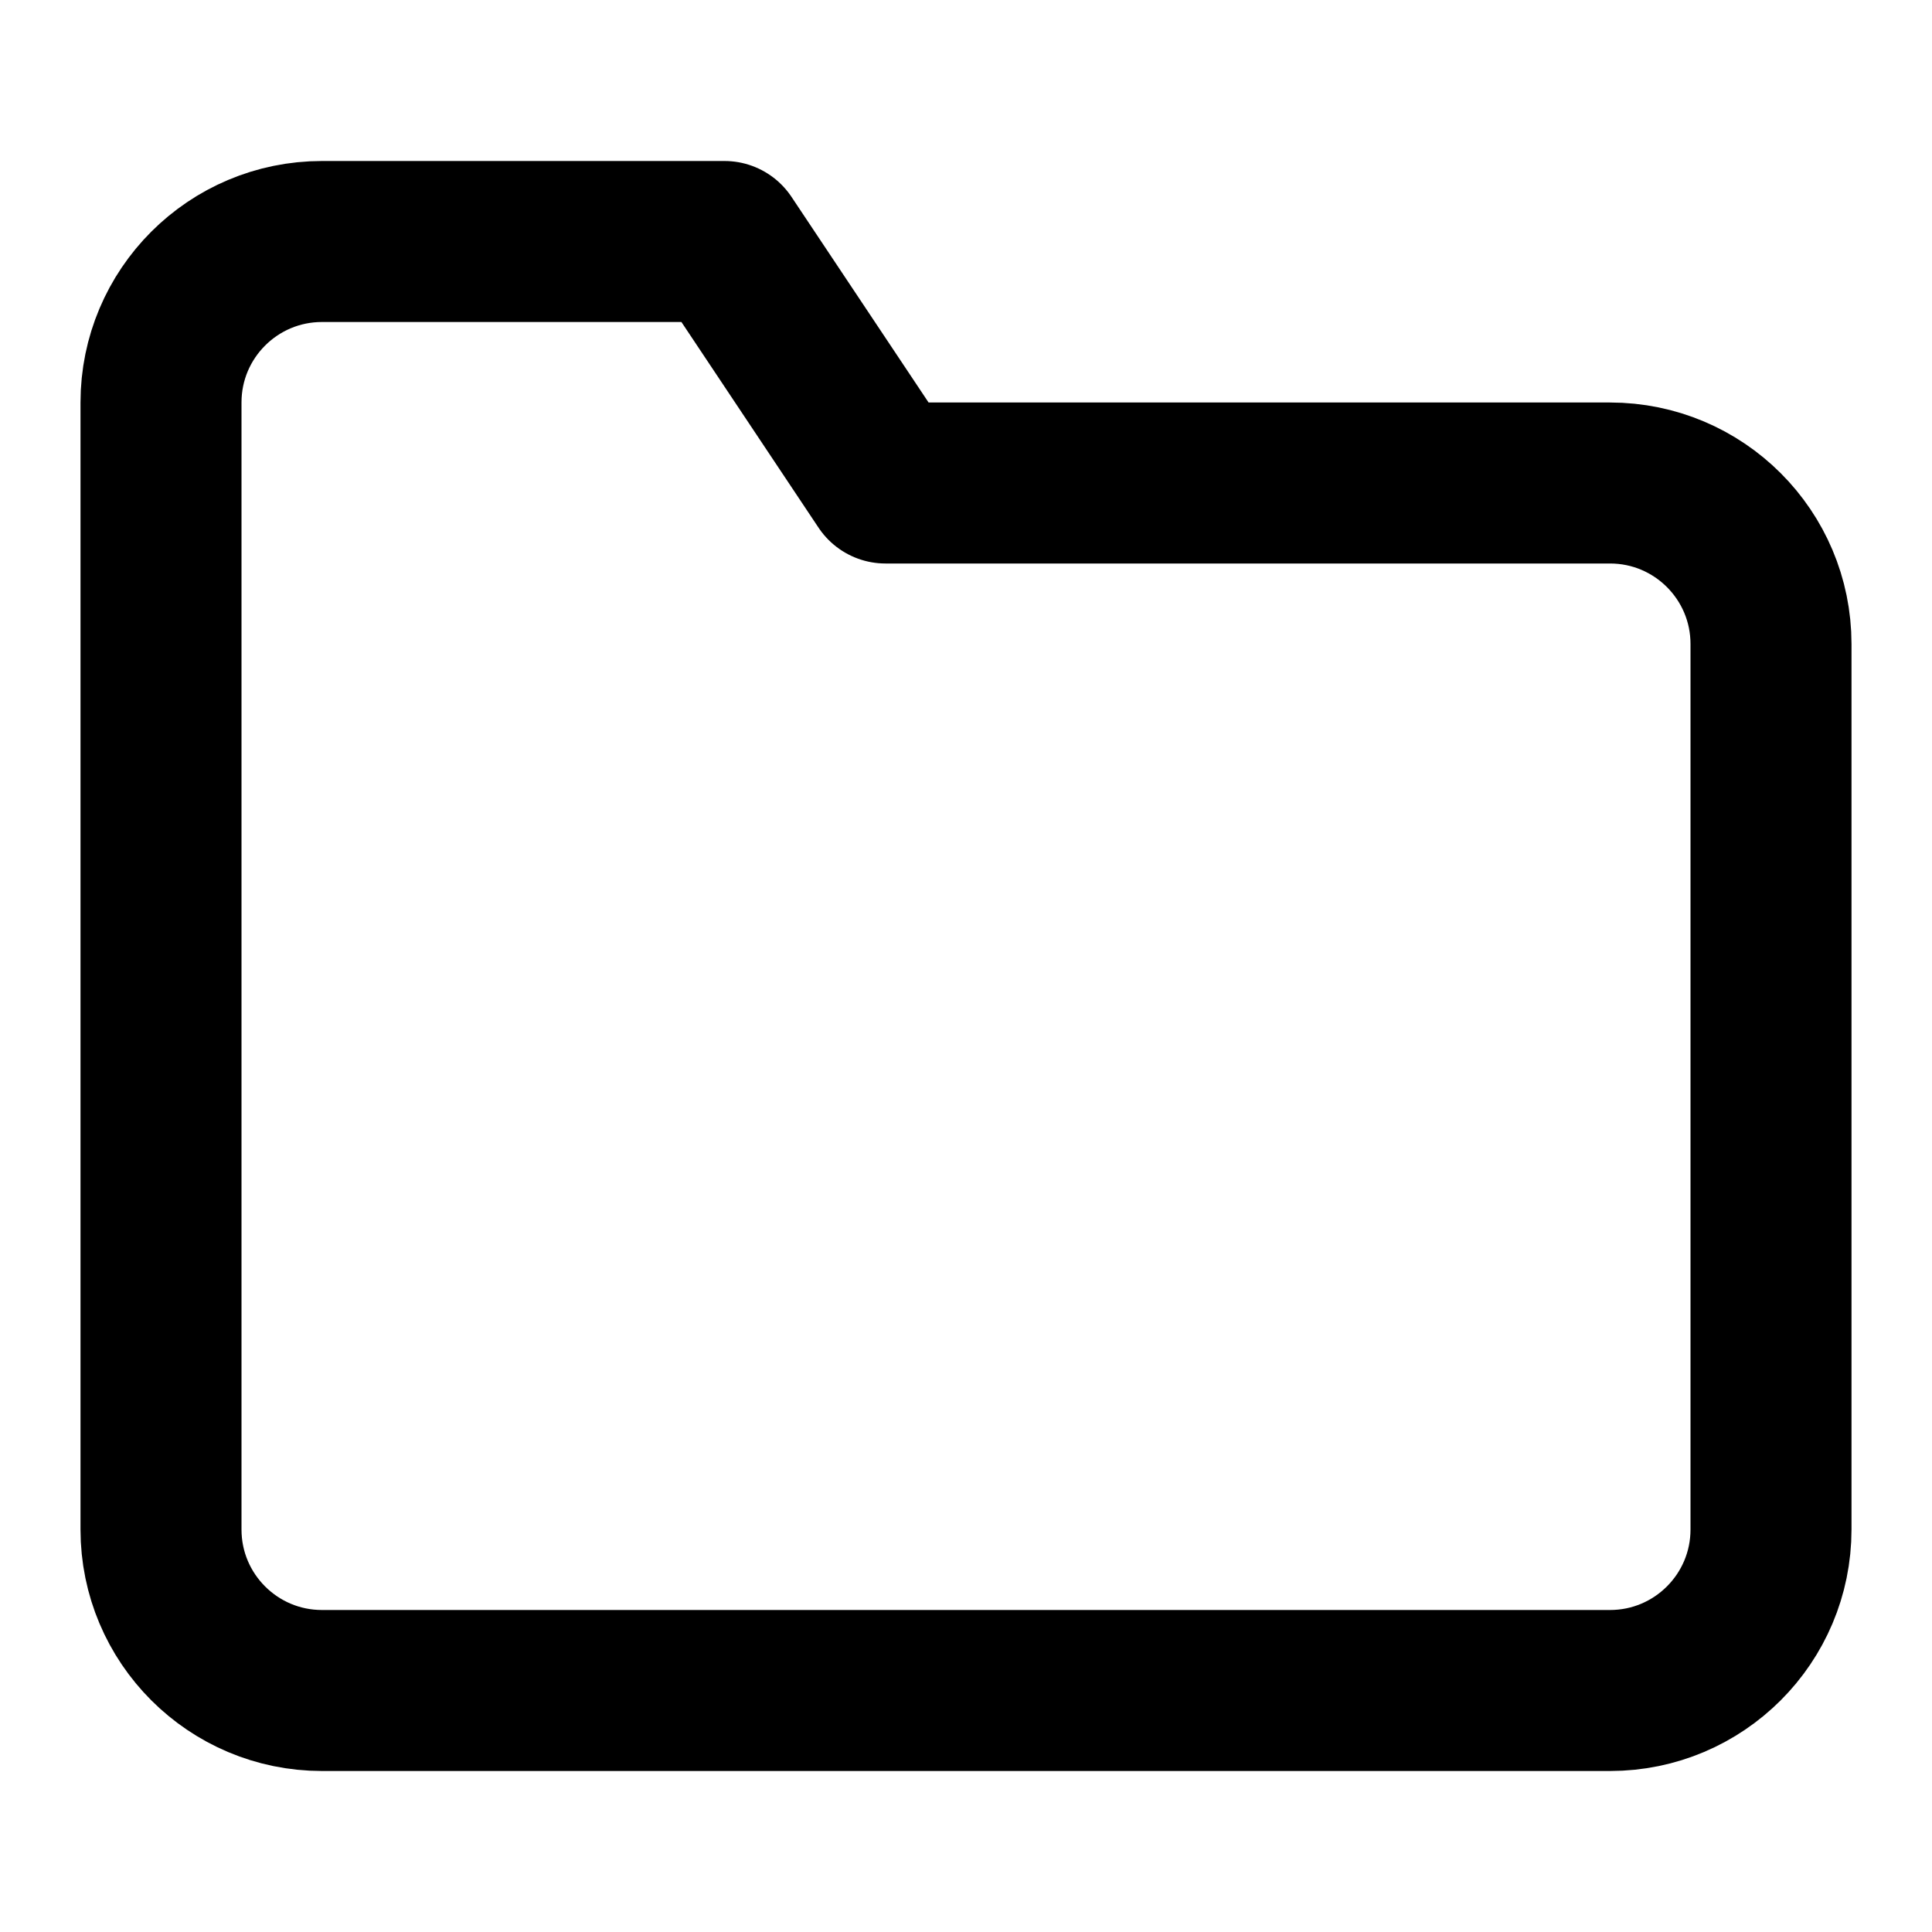
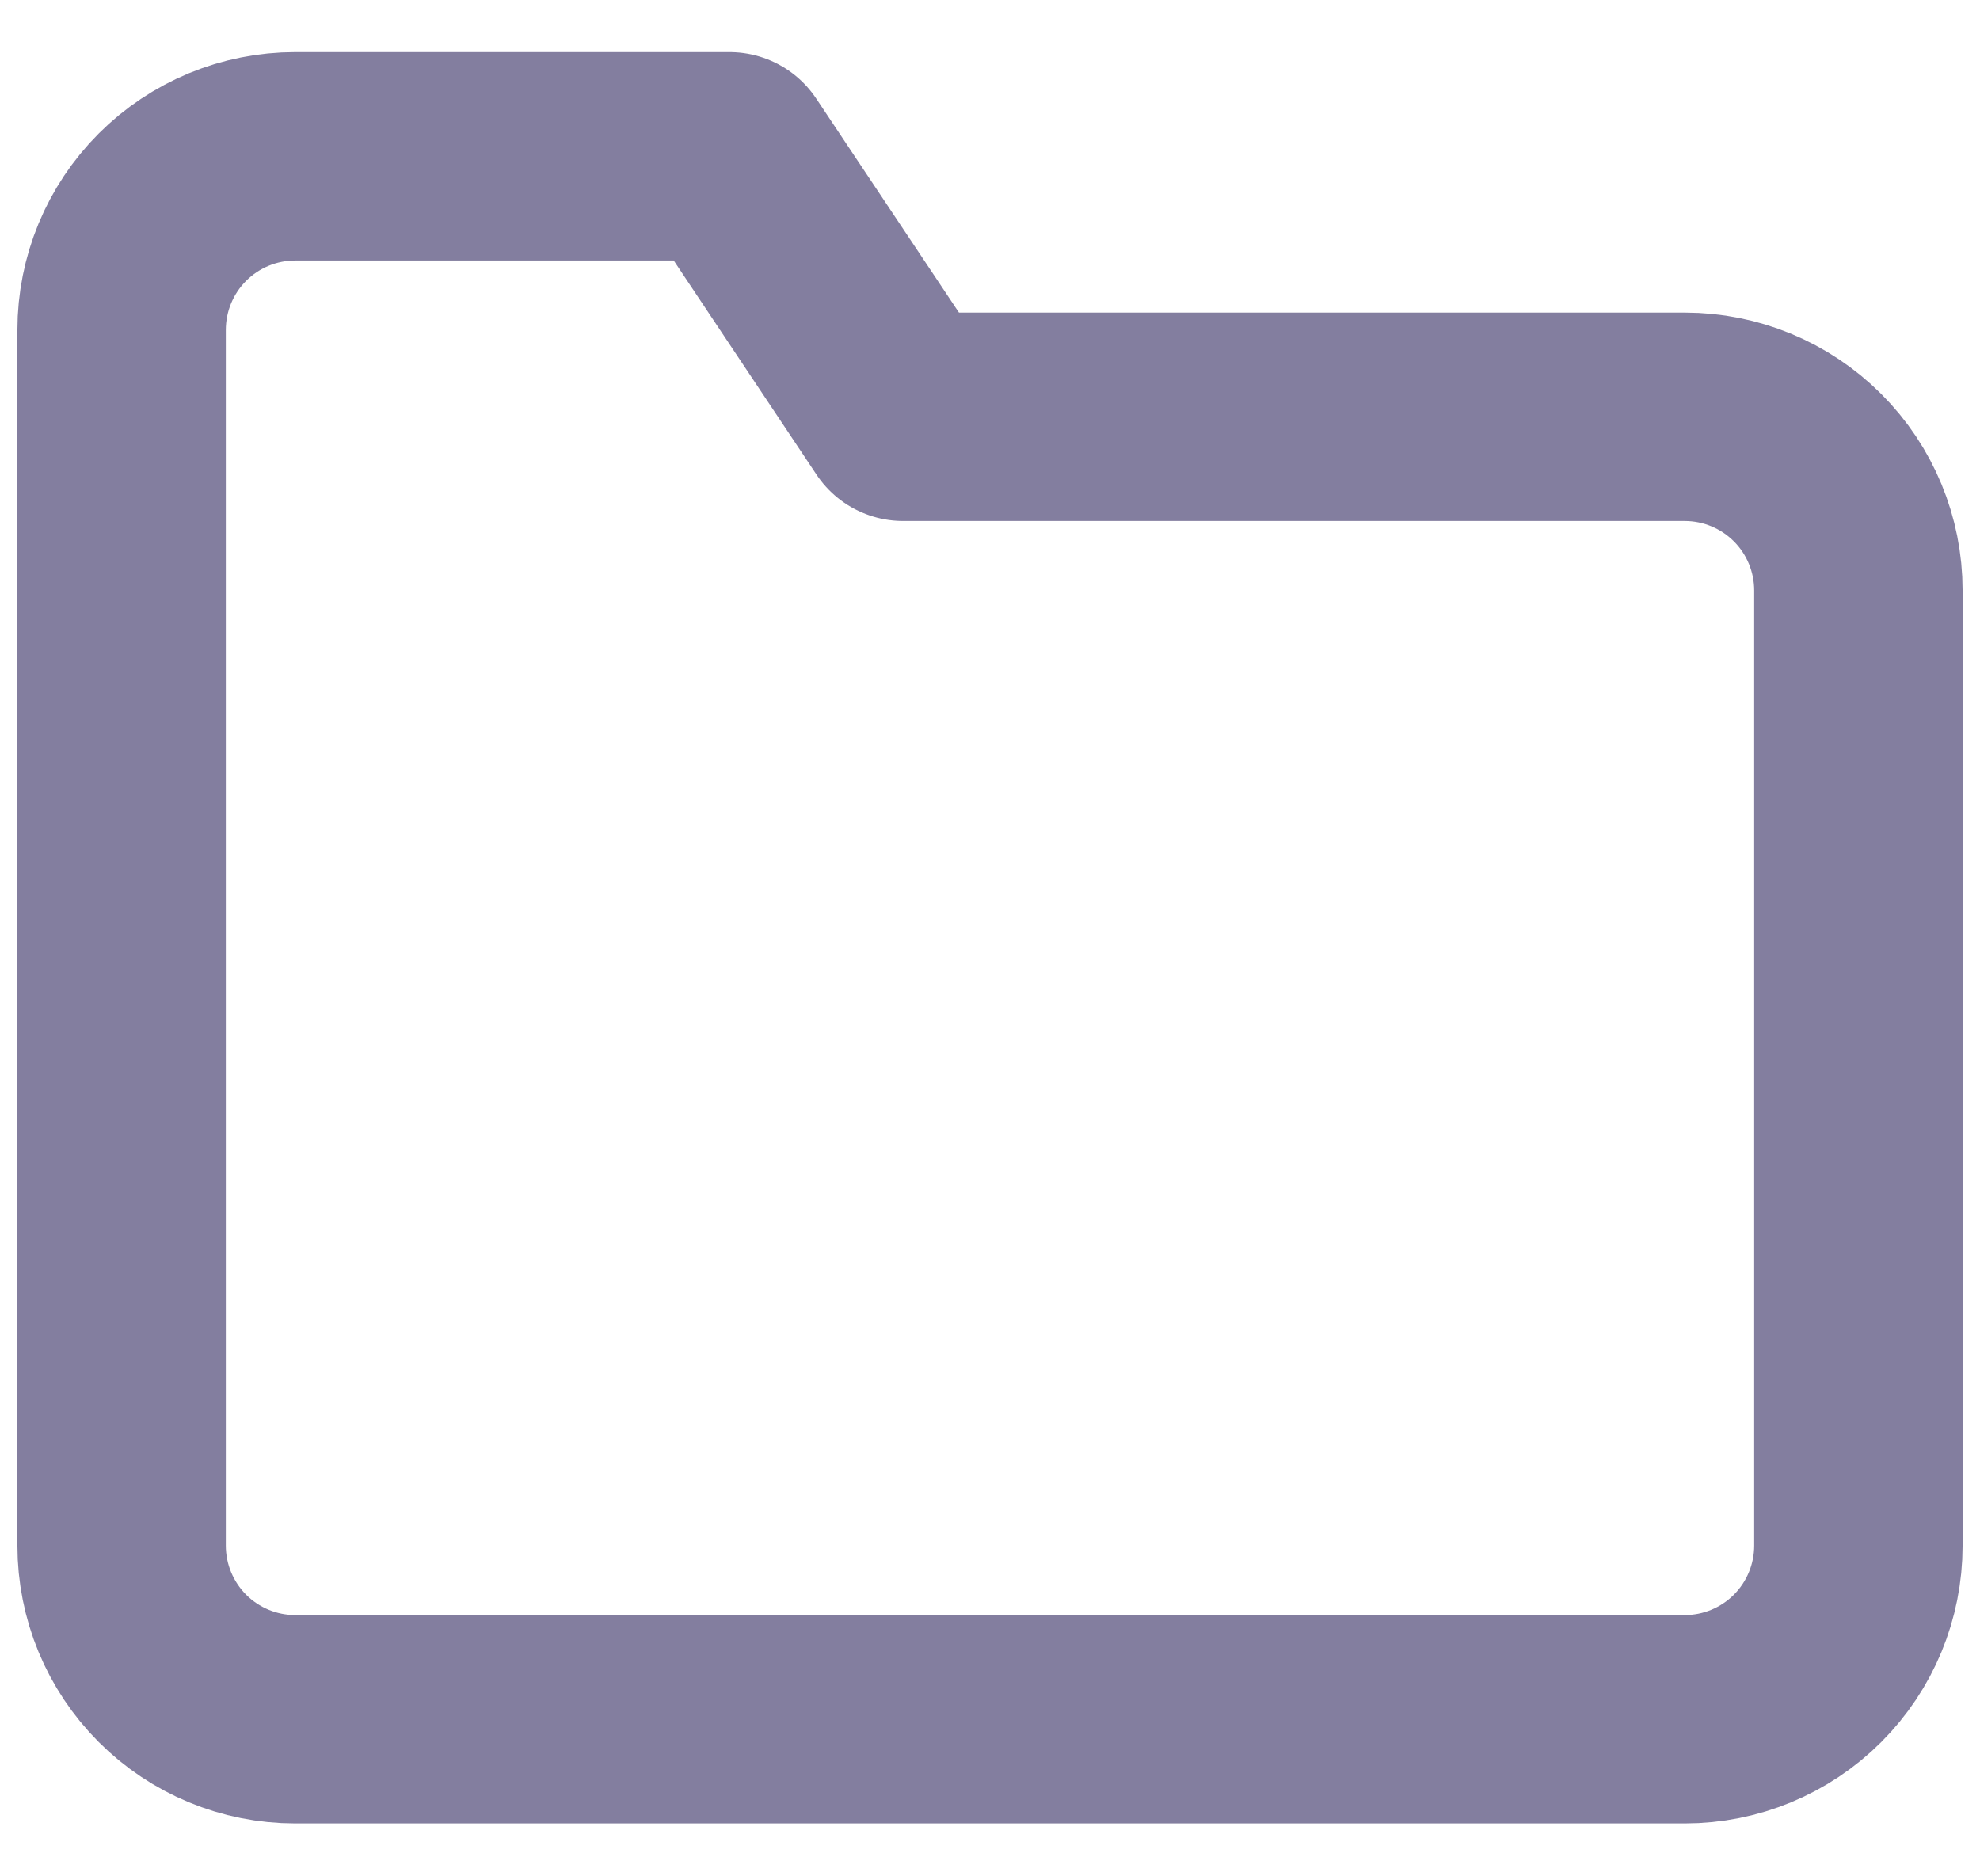
- <svg xmlns="http://www.w3.org/2000/svg" width="24" height="24" viewBox="0 0 24 24" fill="none" stroke="currentColor" stroke-width="2" stroke-linecap="round" stroke-linejoin="round" class="feather feather-folder">
-   <path d="M22 19a2 2 0 0 1-2 2H4a2 2 0 0 1-2-2V5a2 2 0 0 1 2-2h5l2 3h9a2 2 0 0 1 2 2z" />
+ <svg xmlns="http://www.w3.org/2000/svg" width="19" height="18" viewBox="0 0 19 18" fill="none">
+   <path d="M17.833 14.833C17.833 15.275 17.658 15.699 17.345 16.012C17.033 16.324 16.609 16.5 16.167 16.5H2.833C2.391 16.5 1.967 16.324 1.655 16.012C1.342 15.699 1.167 15.275 1.167 14.833V3.167C1.167 2.725 1.342 2.301 1.655 1.988C1.967 1.676 2.391 1.5 2.833 1.5H7L8.667 4H16.167C16.609 4 17.033 4.176 17.345 4.488C17.658 4.801 17.833 5.225 17.833 5.667V14.833Z" stroke="#837E9F" stroke-width="2" stroke-linecap="round" stroke-linejoin="round" />
</svg>
